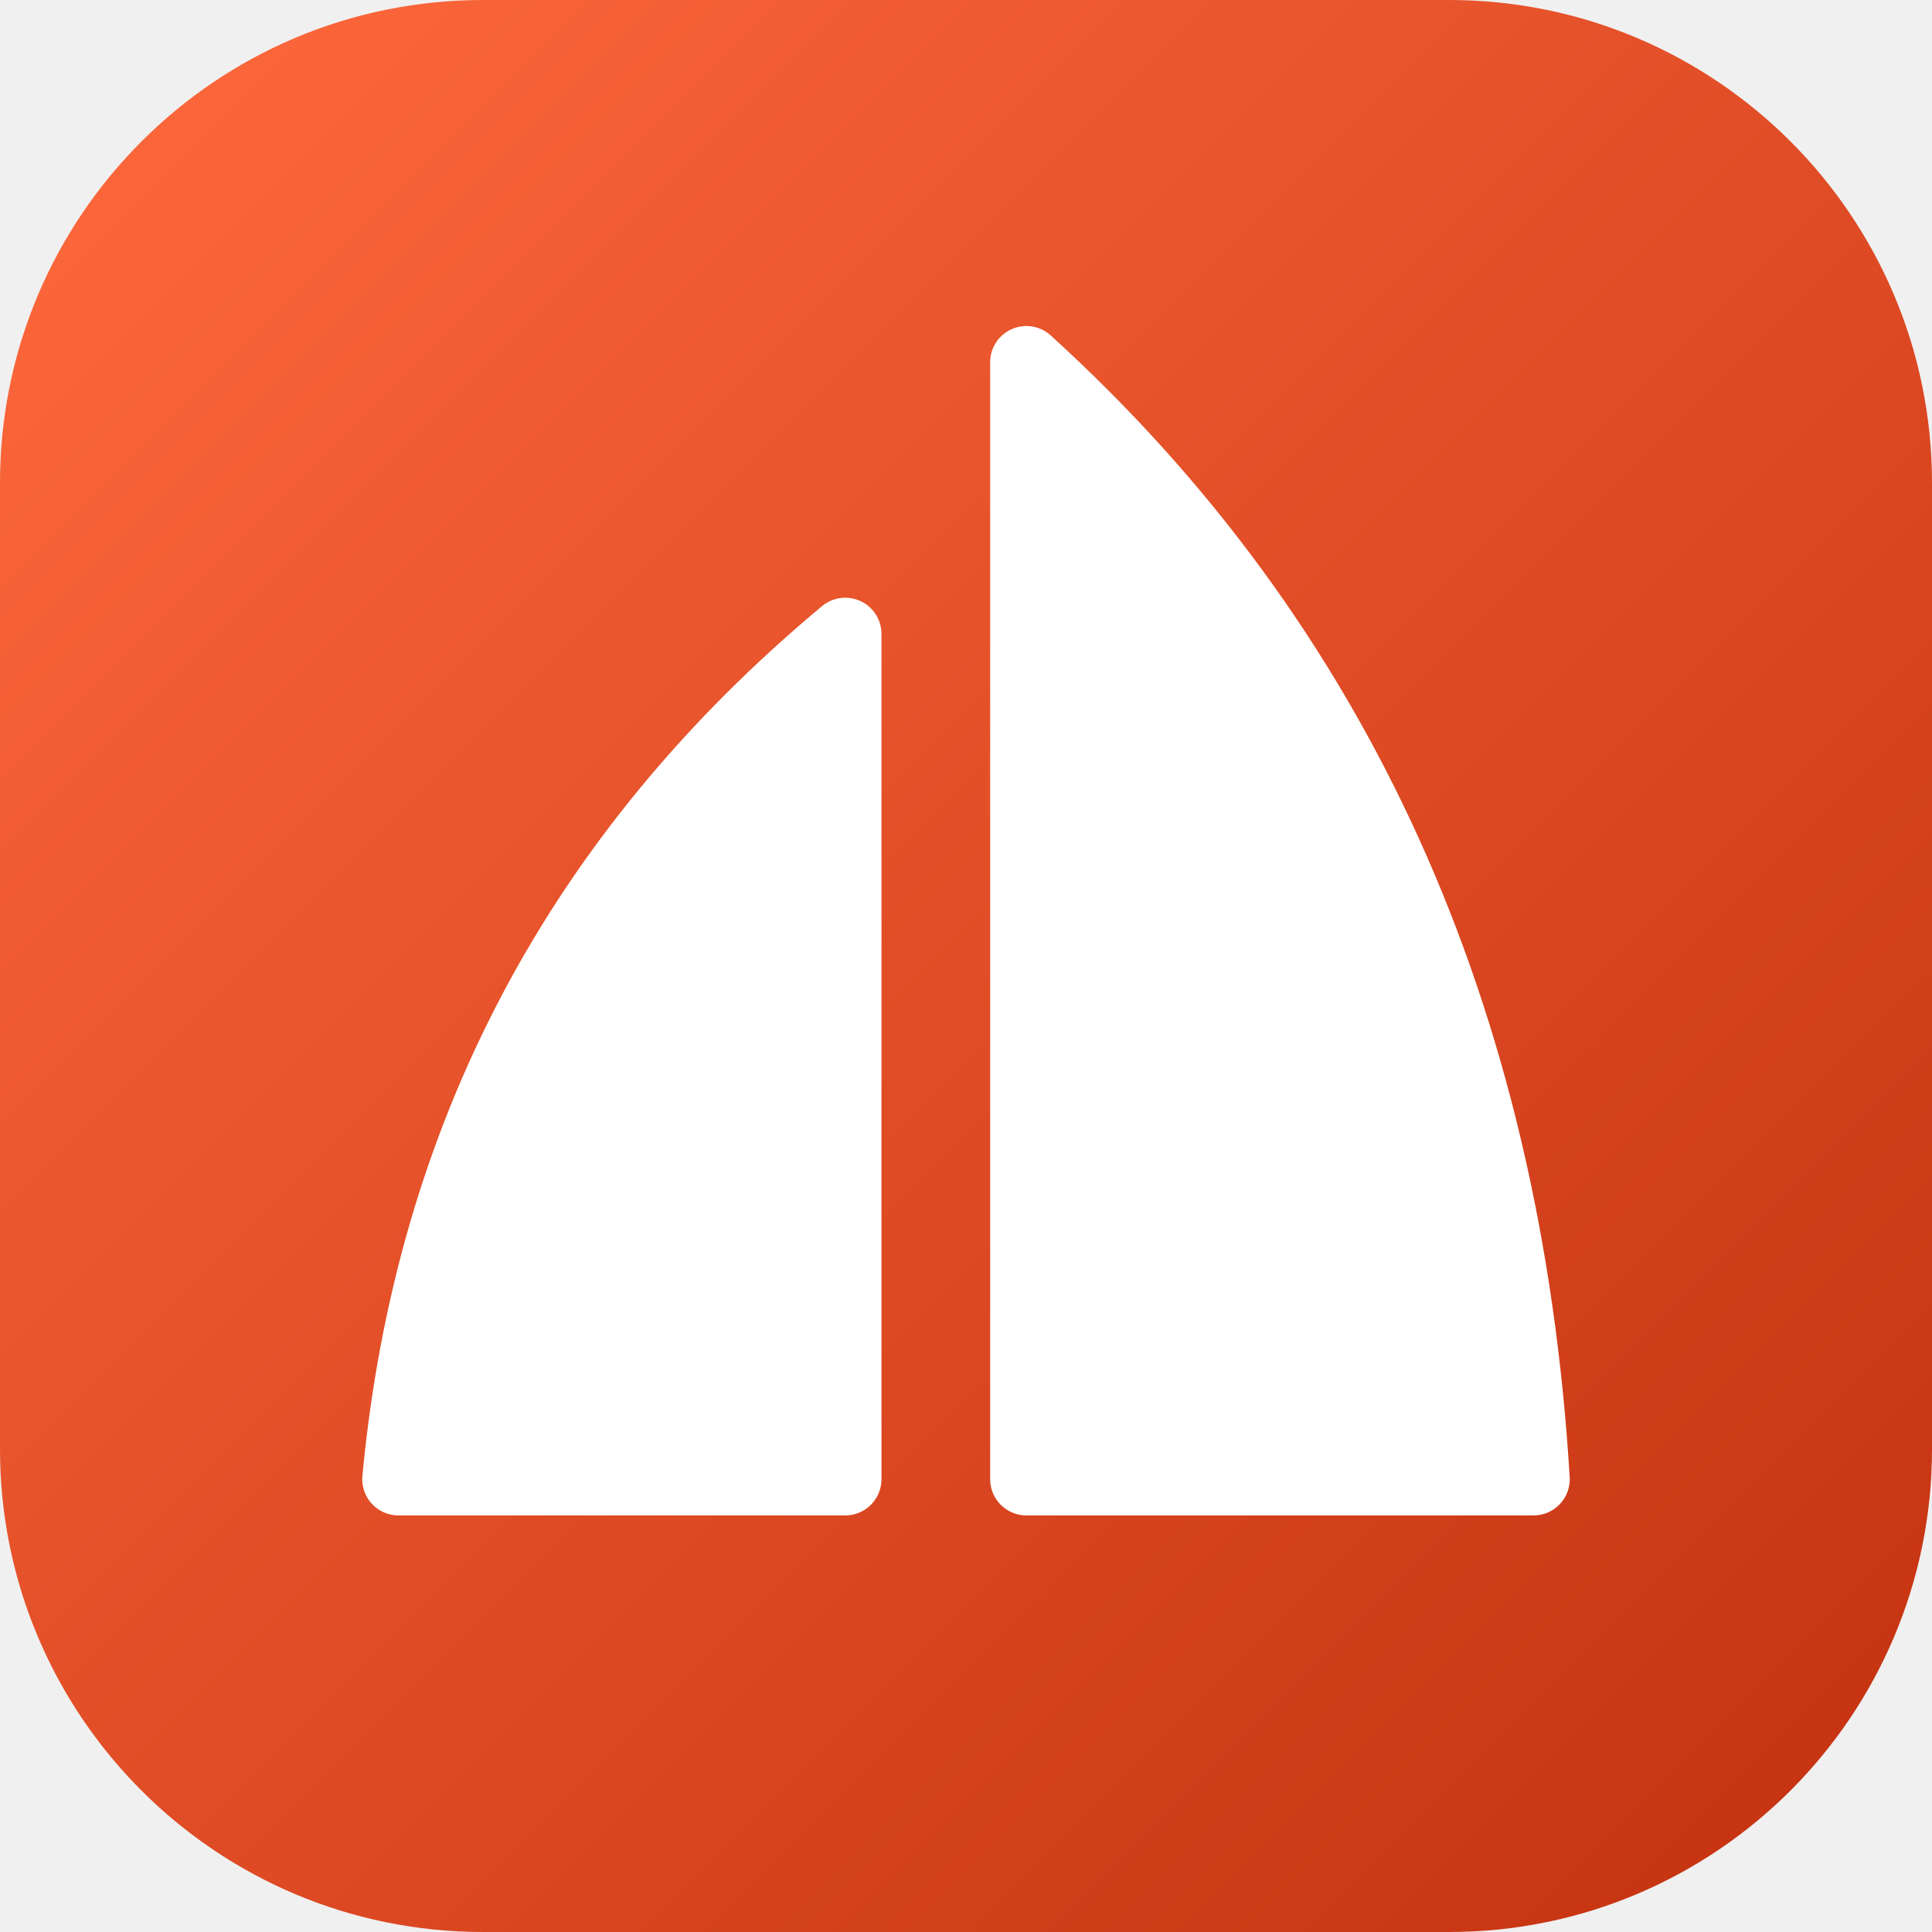
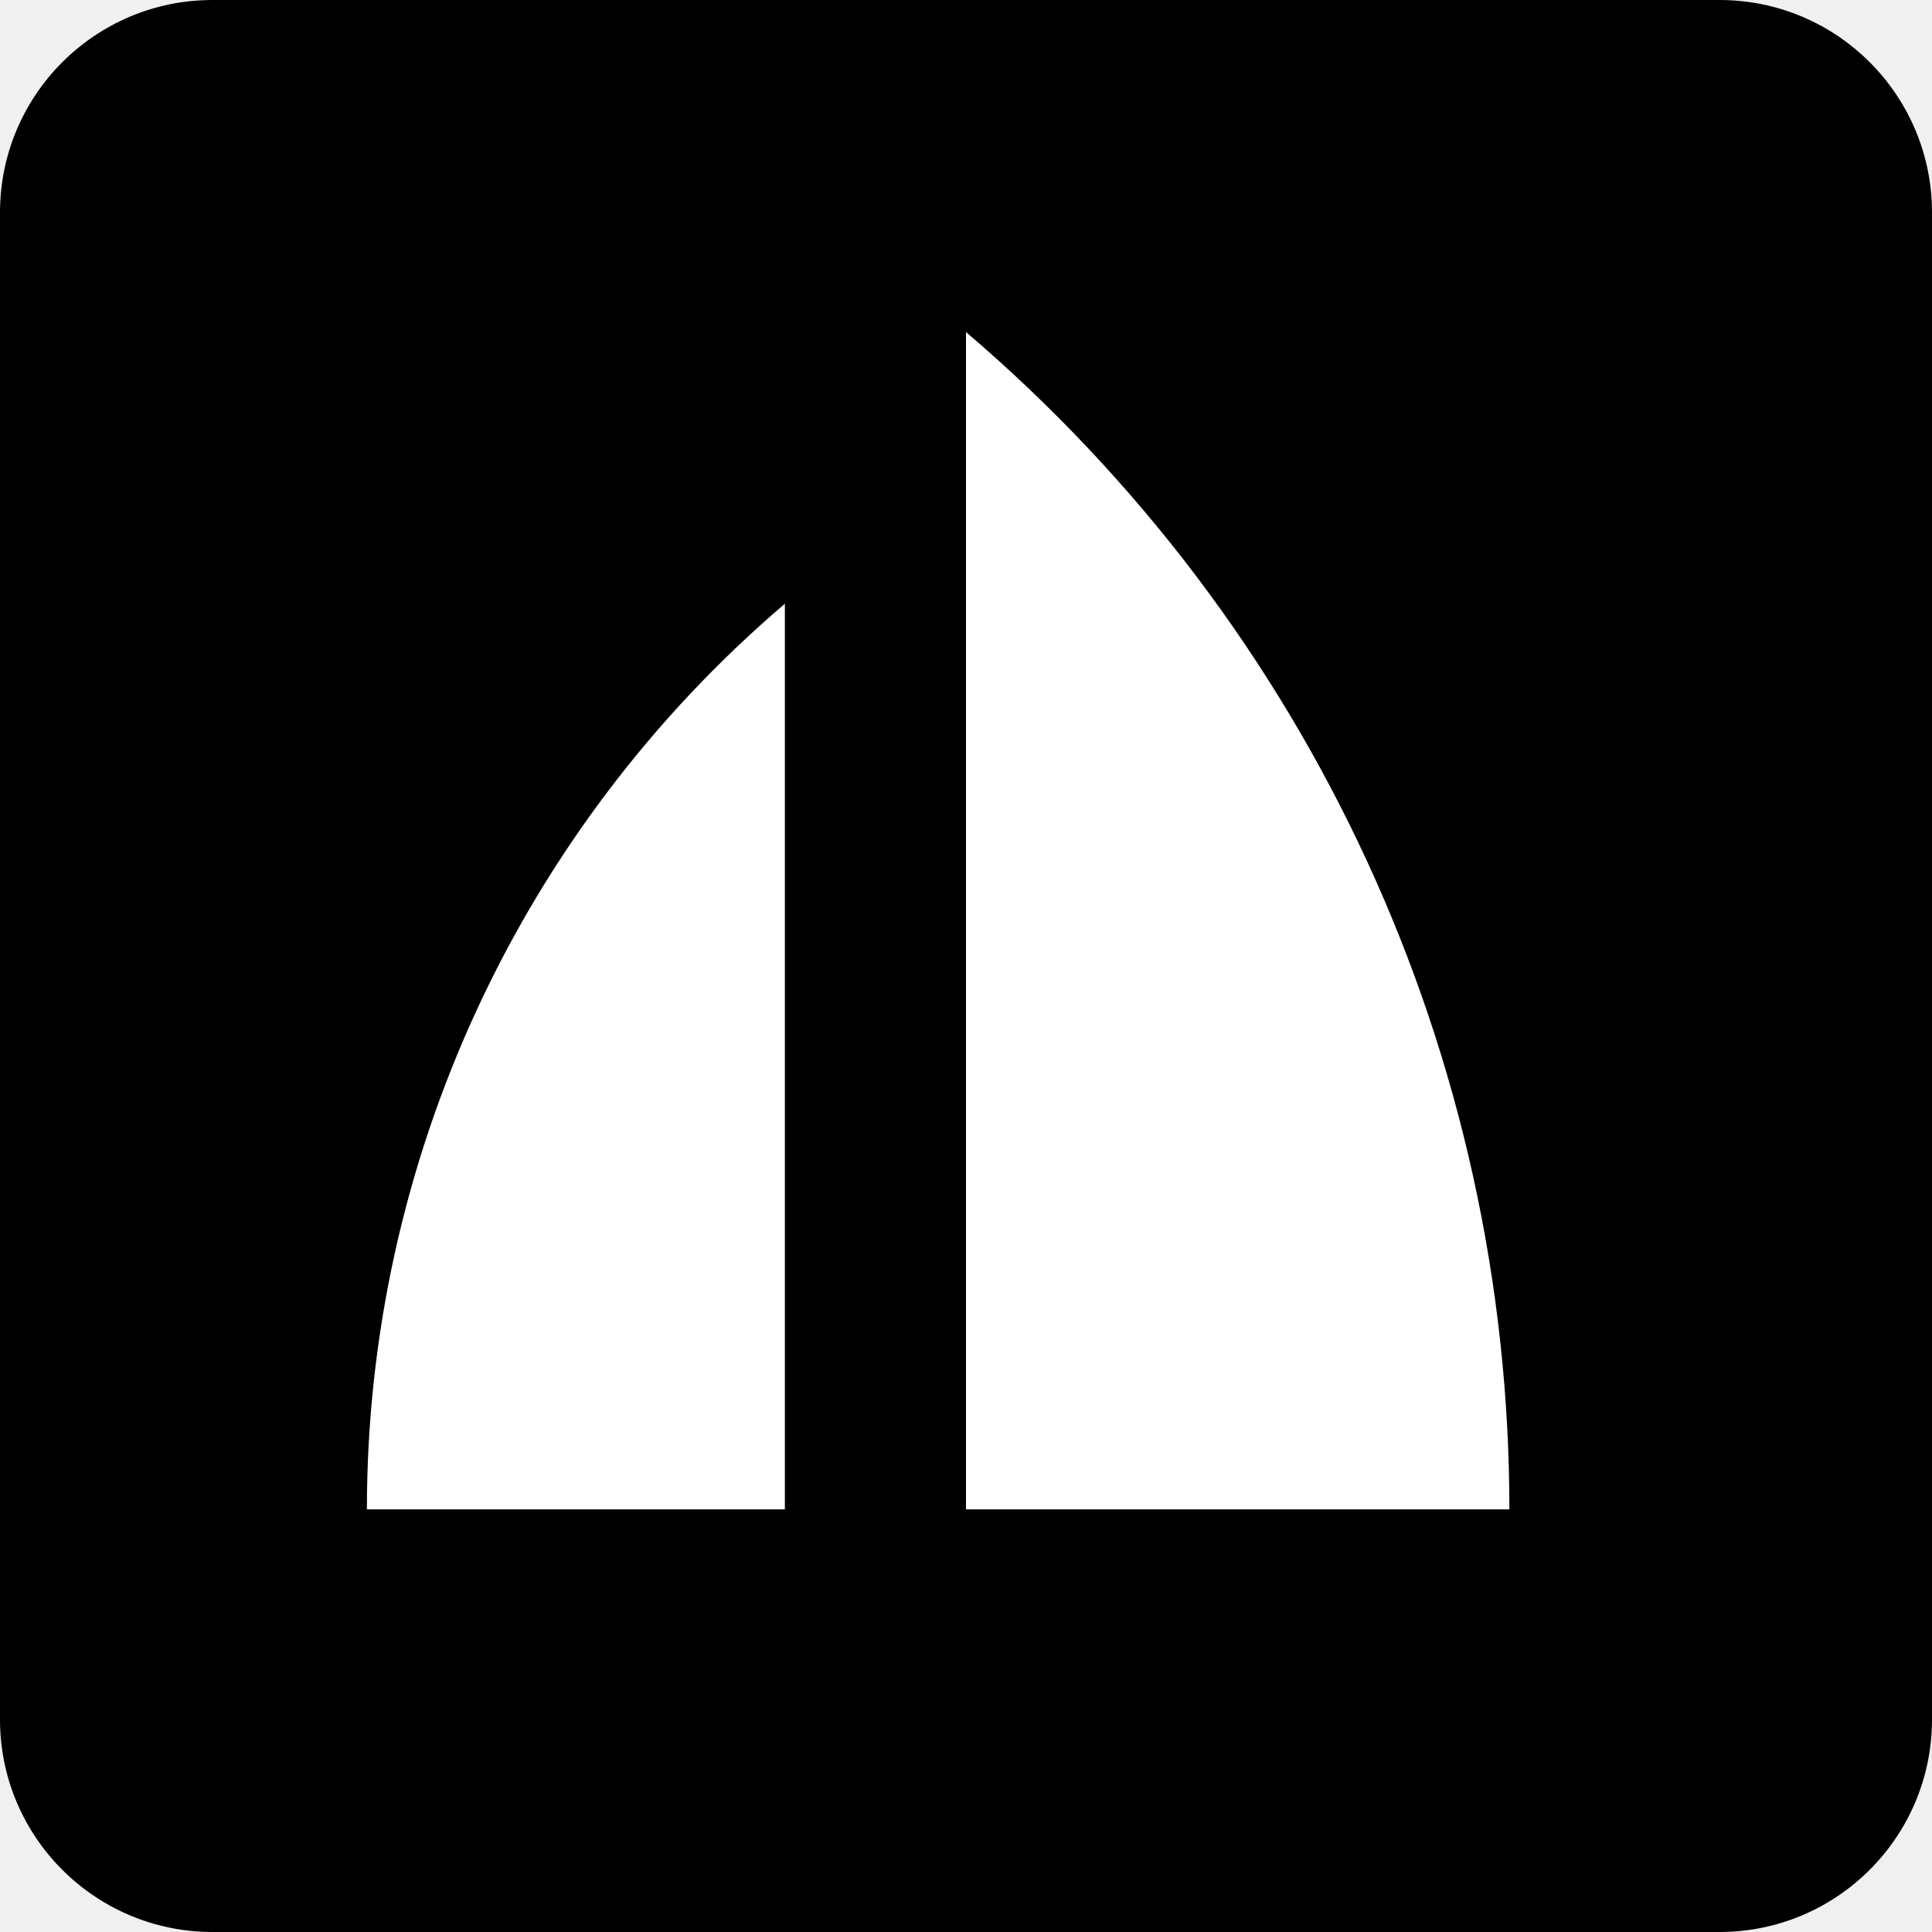
- <svg xmlns="http://www.w3.org/2000/svg" viewBox="0 0 32 32">
-   <defs>
-     <linearGradient id="g" x1="0" y1="0" x2="1" y2="1">
-       <stop offset="0" stop-color="#ff6a3d" />
-       <stop offset="1" stop-color="#c2300f" />
-     </linearGradient>
-   </defs>
-   <rect width="32" height="32" rx="8" fill="url(#g)" />
-   <path d="M14 10.5V24.5H6.6Q7.4 16 14 10.5Z" fill="#ffffff" stroke="#ffffff" stroke-width="1.2" stroke-linejoin="round" />
-   <path d="M17 6V24.5H25.4Q24.7 13 17 6Z" fill="#ffffff" stroke="#ffffff" stroke-width="1.2" stroke-linejoin="round" />
+ <svg xmlns="http://www.w3.org/2000/svg" width="32" height="32" viewBox="0 0 32 32">
+   <rect width="32" height="32" rx="3.52" fill="#000000" />
+   <path d="M13 10V25H6.077A19.712 19.712 0 0 1 13 10ZM16 5.5V25H25A25.625 25.625 0 0 0 16 5.5Z" fill="#ffffff" />
</svg>
